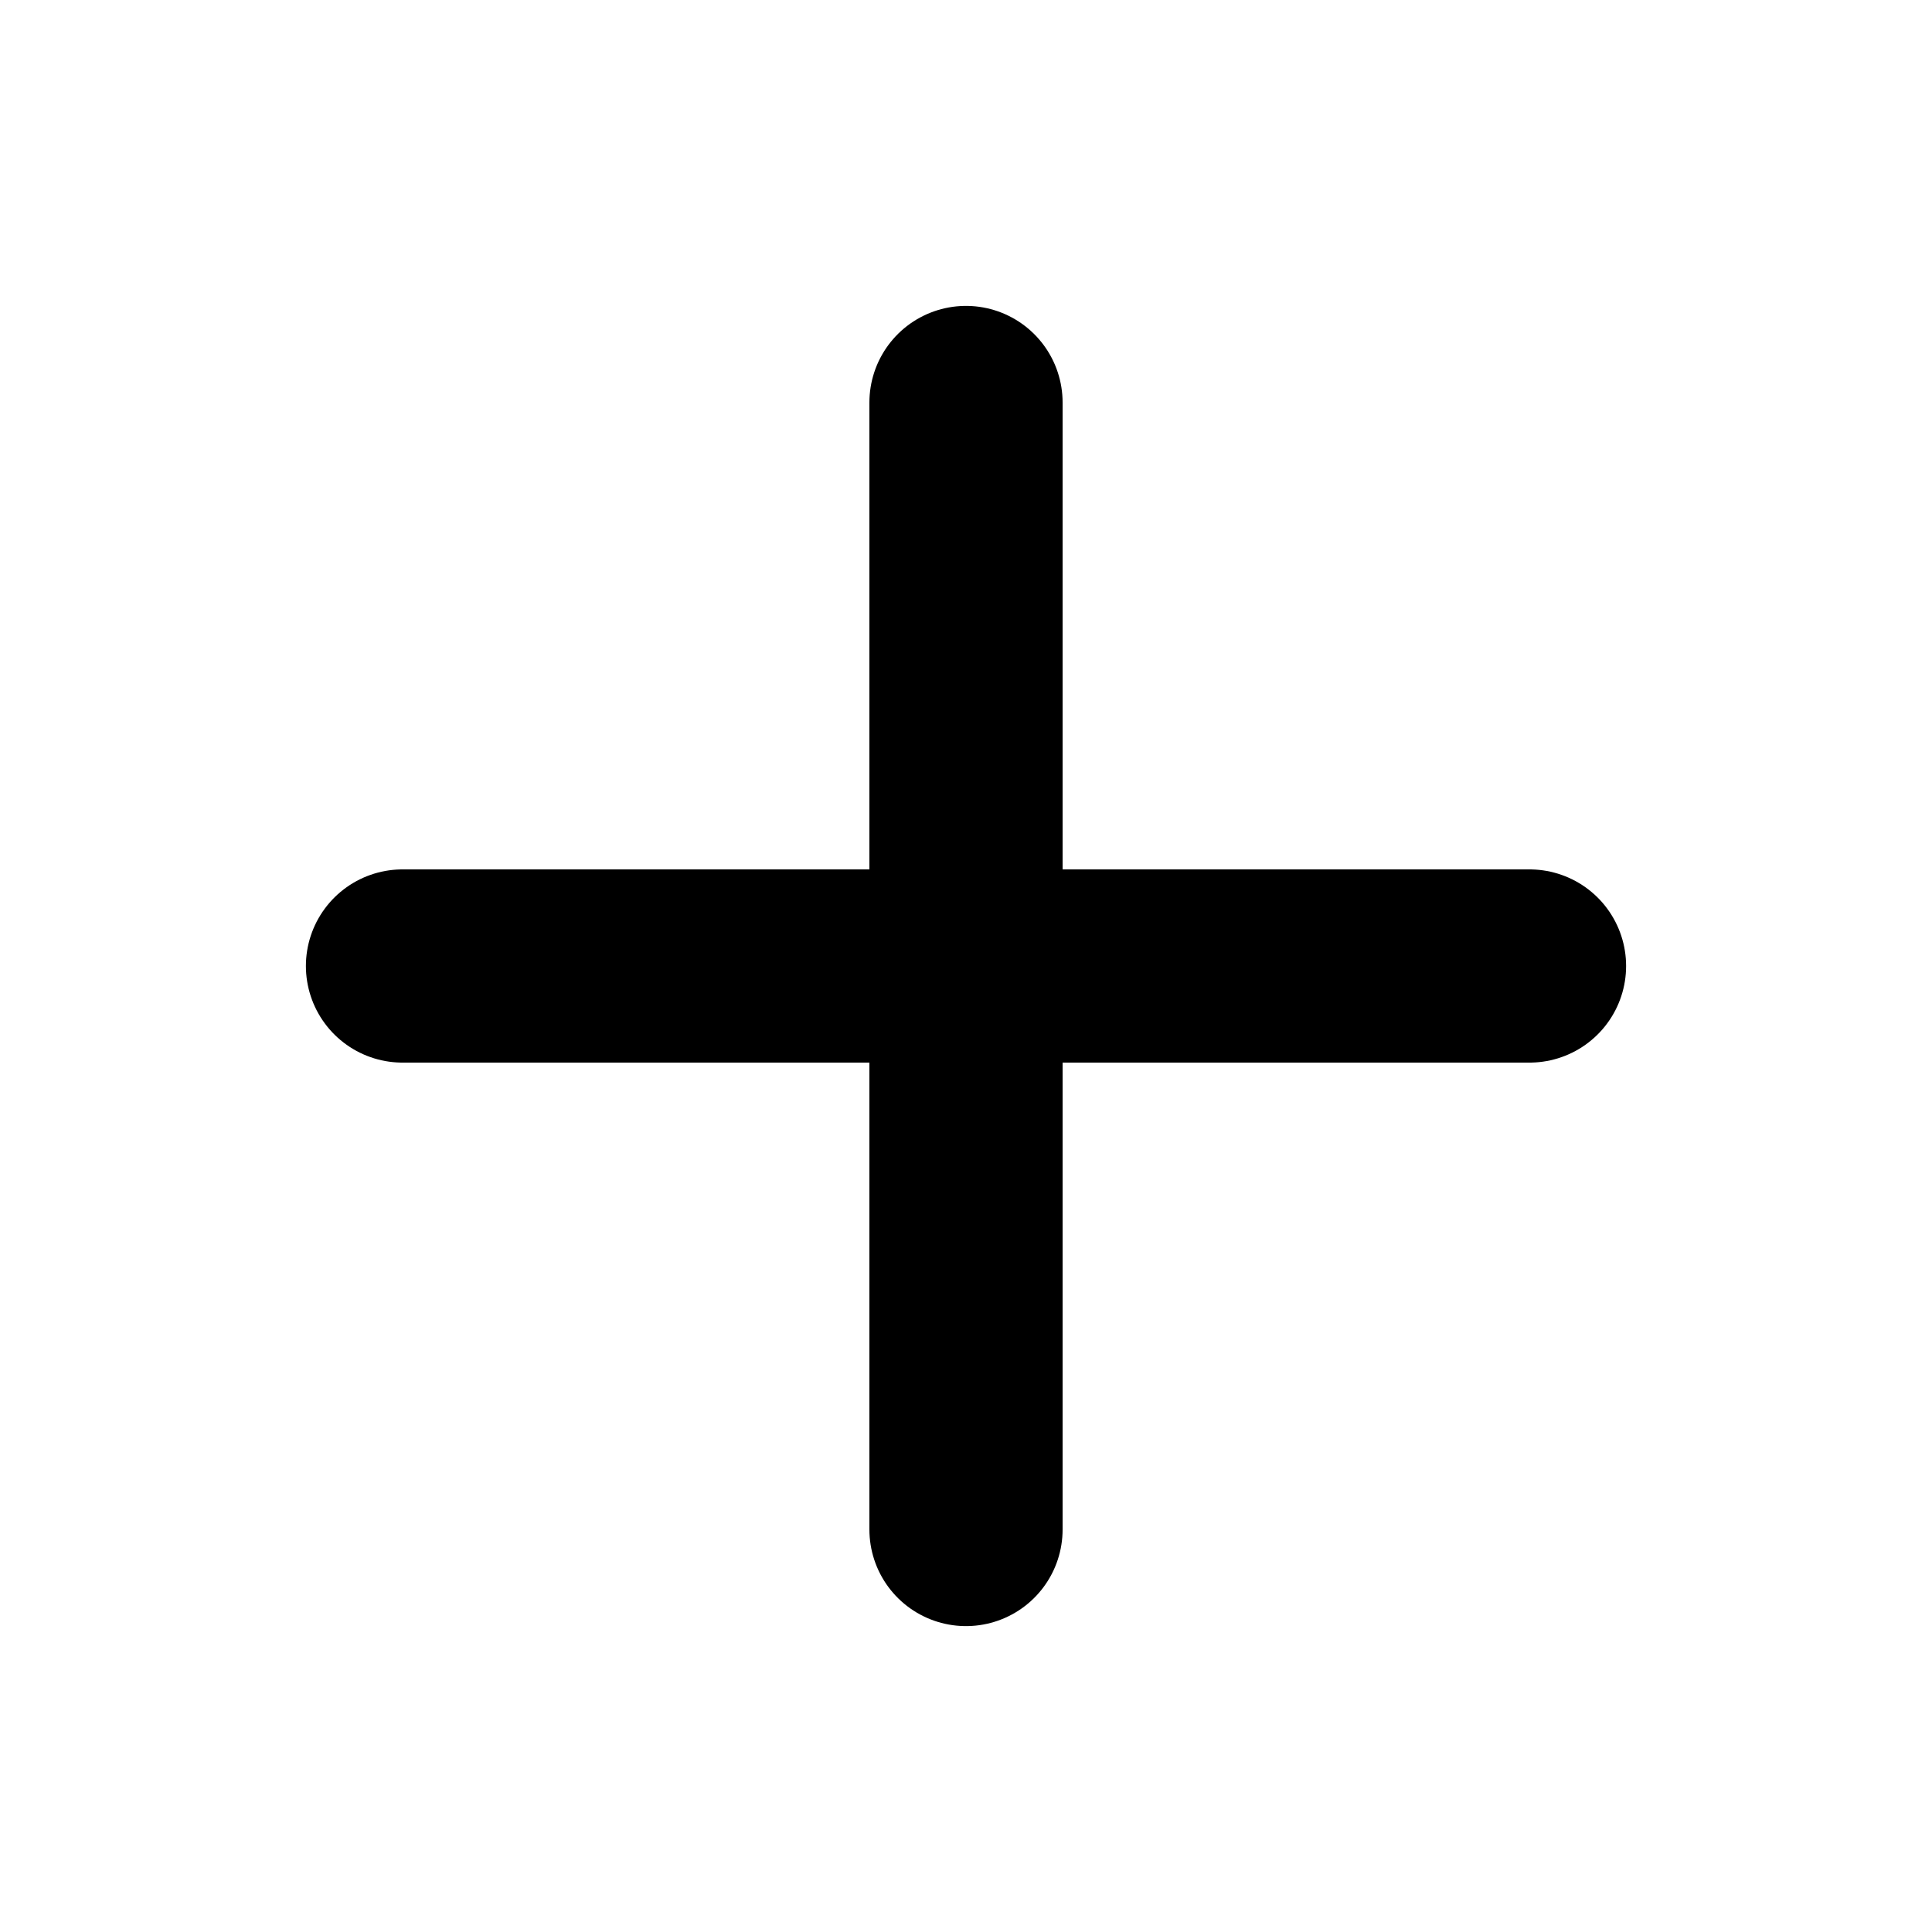
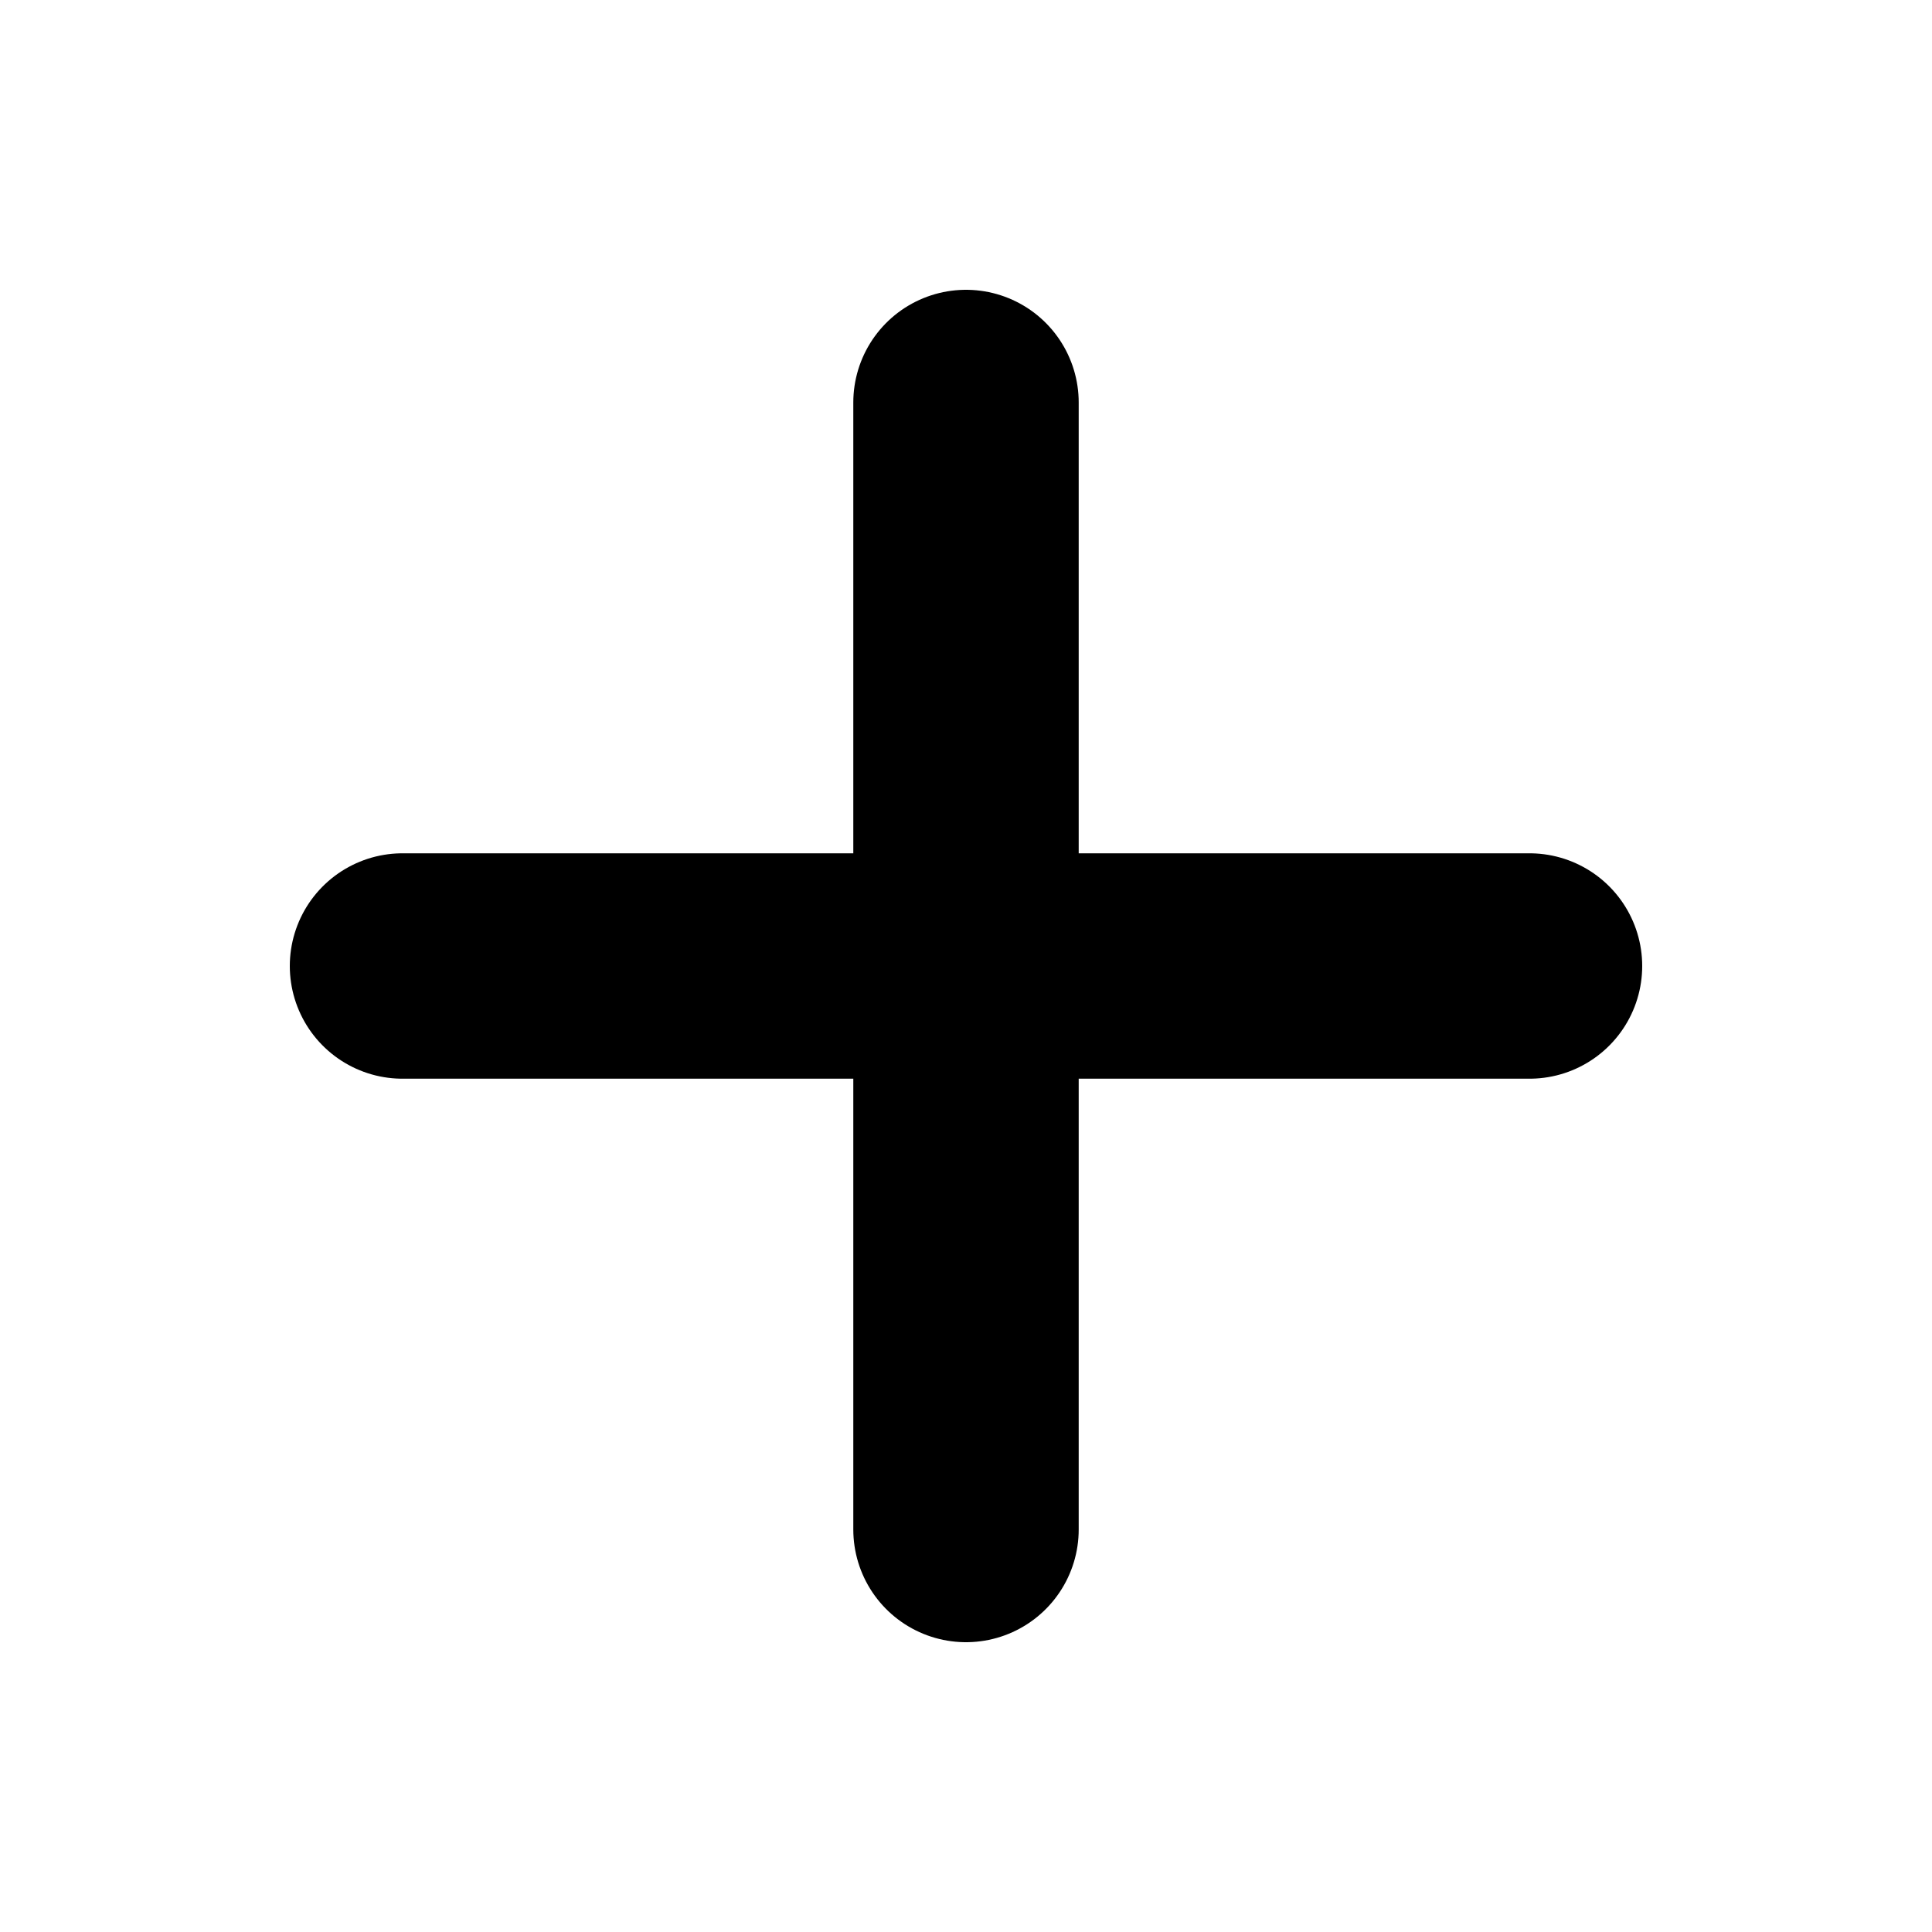
<svg xmlns="http://www.w3.org/2000/svg" width="12" height="12" viewBox="0 0 12 12" fill="none">
  <g id="plus">
-     <path id="Icon" d="M6 2.5V9.5M2.5 6H9.5" stroke="currentColor" stroke-width="1.2" stroke-linecap="round" stroke-linejoin="round" />
+     <path id="Icon" d="M6 2.5V9.5M2.5 6H9.5" stroke="currentColor" stroke-width="1.4" stroke-linecap="round" stroke-linejoin="round" />
  </g>
</svg>
